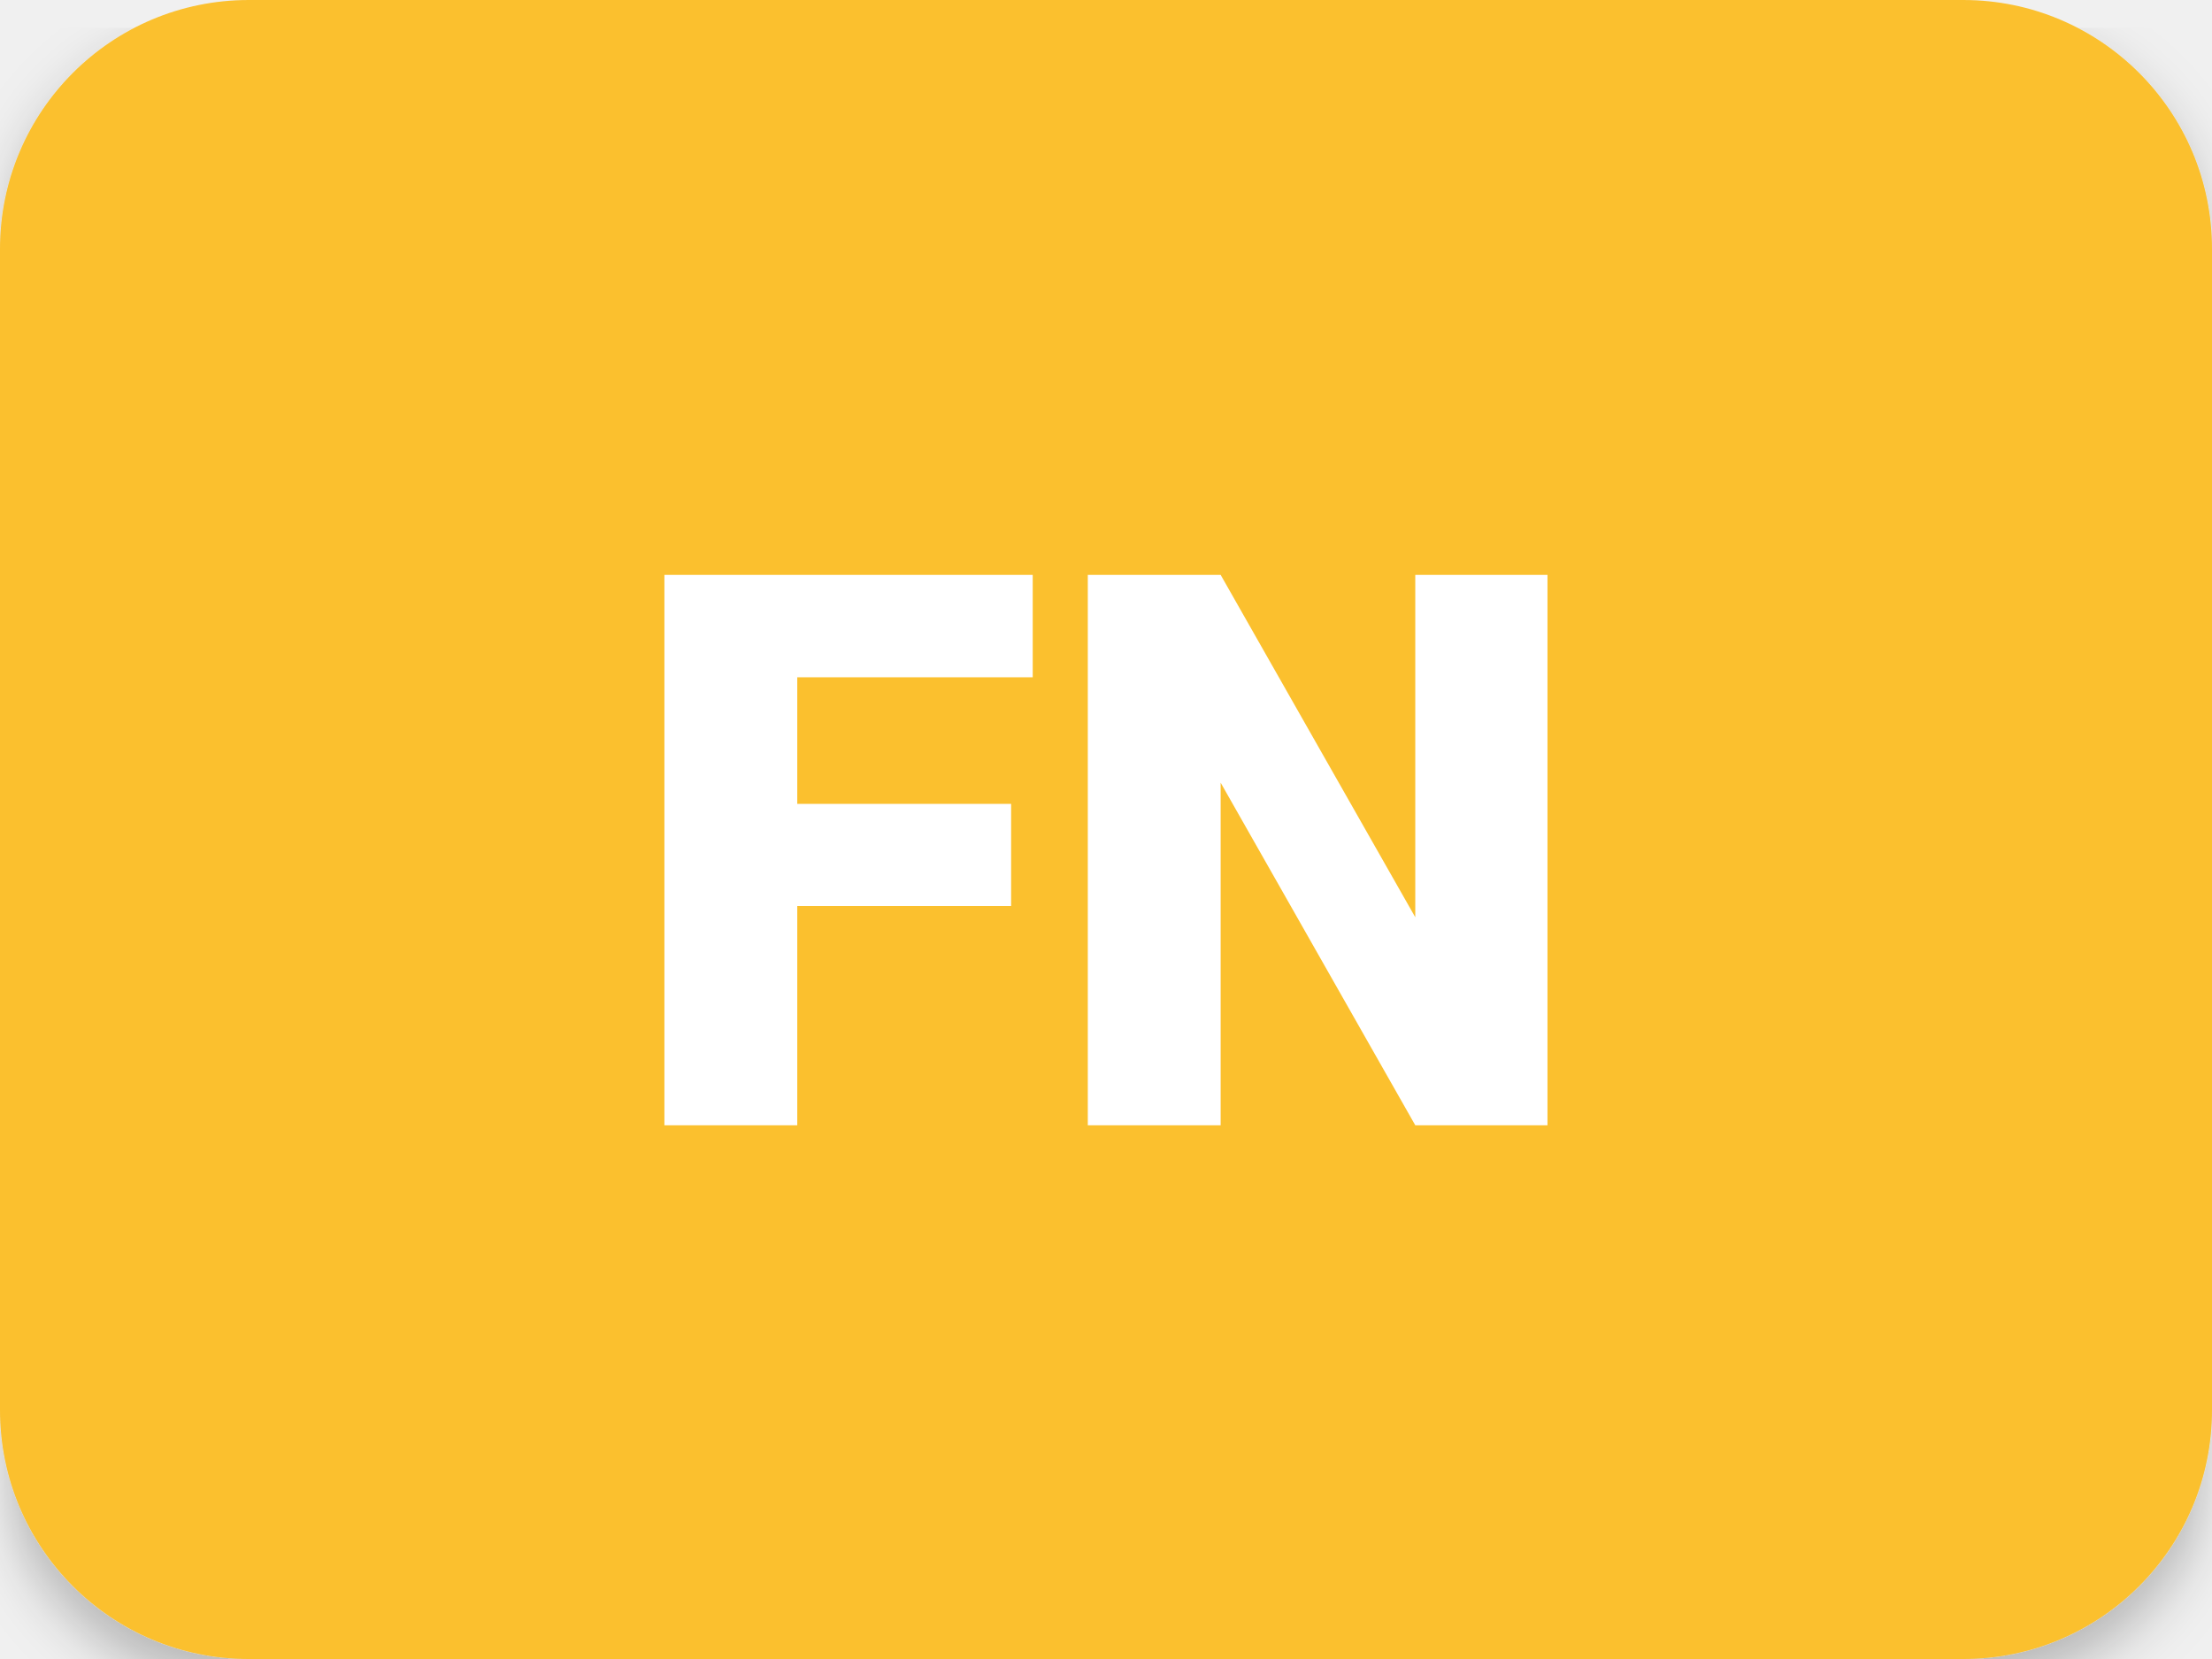
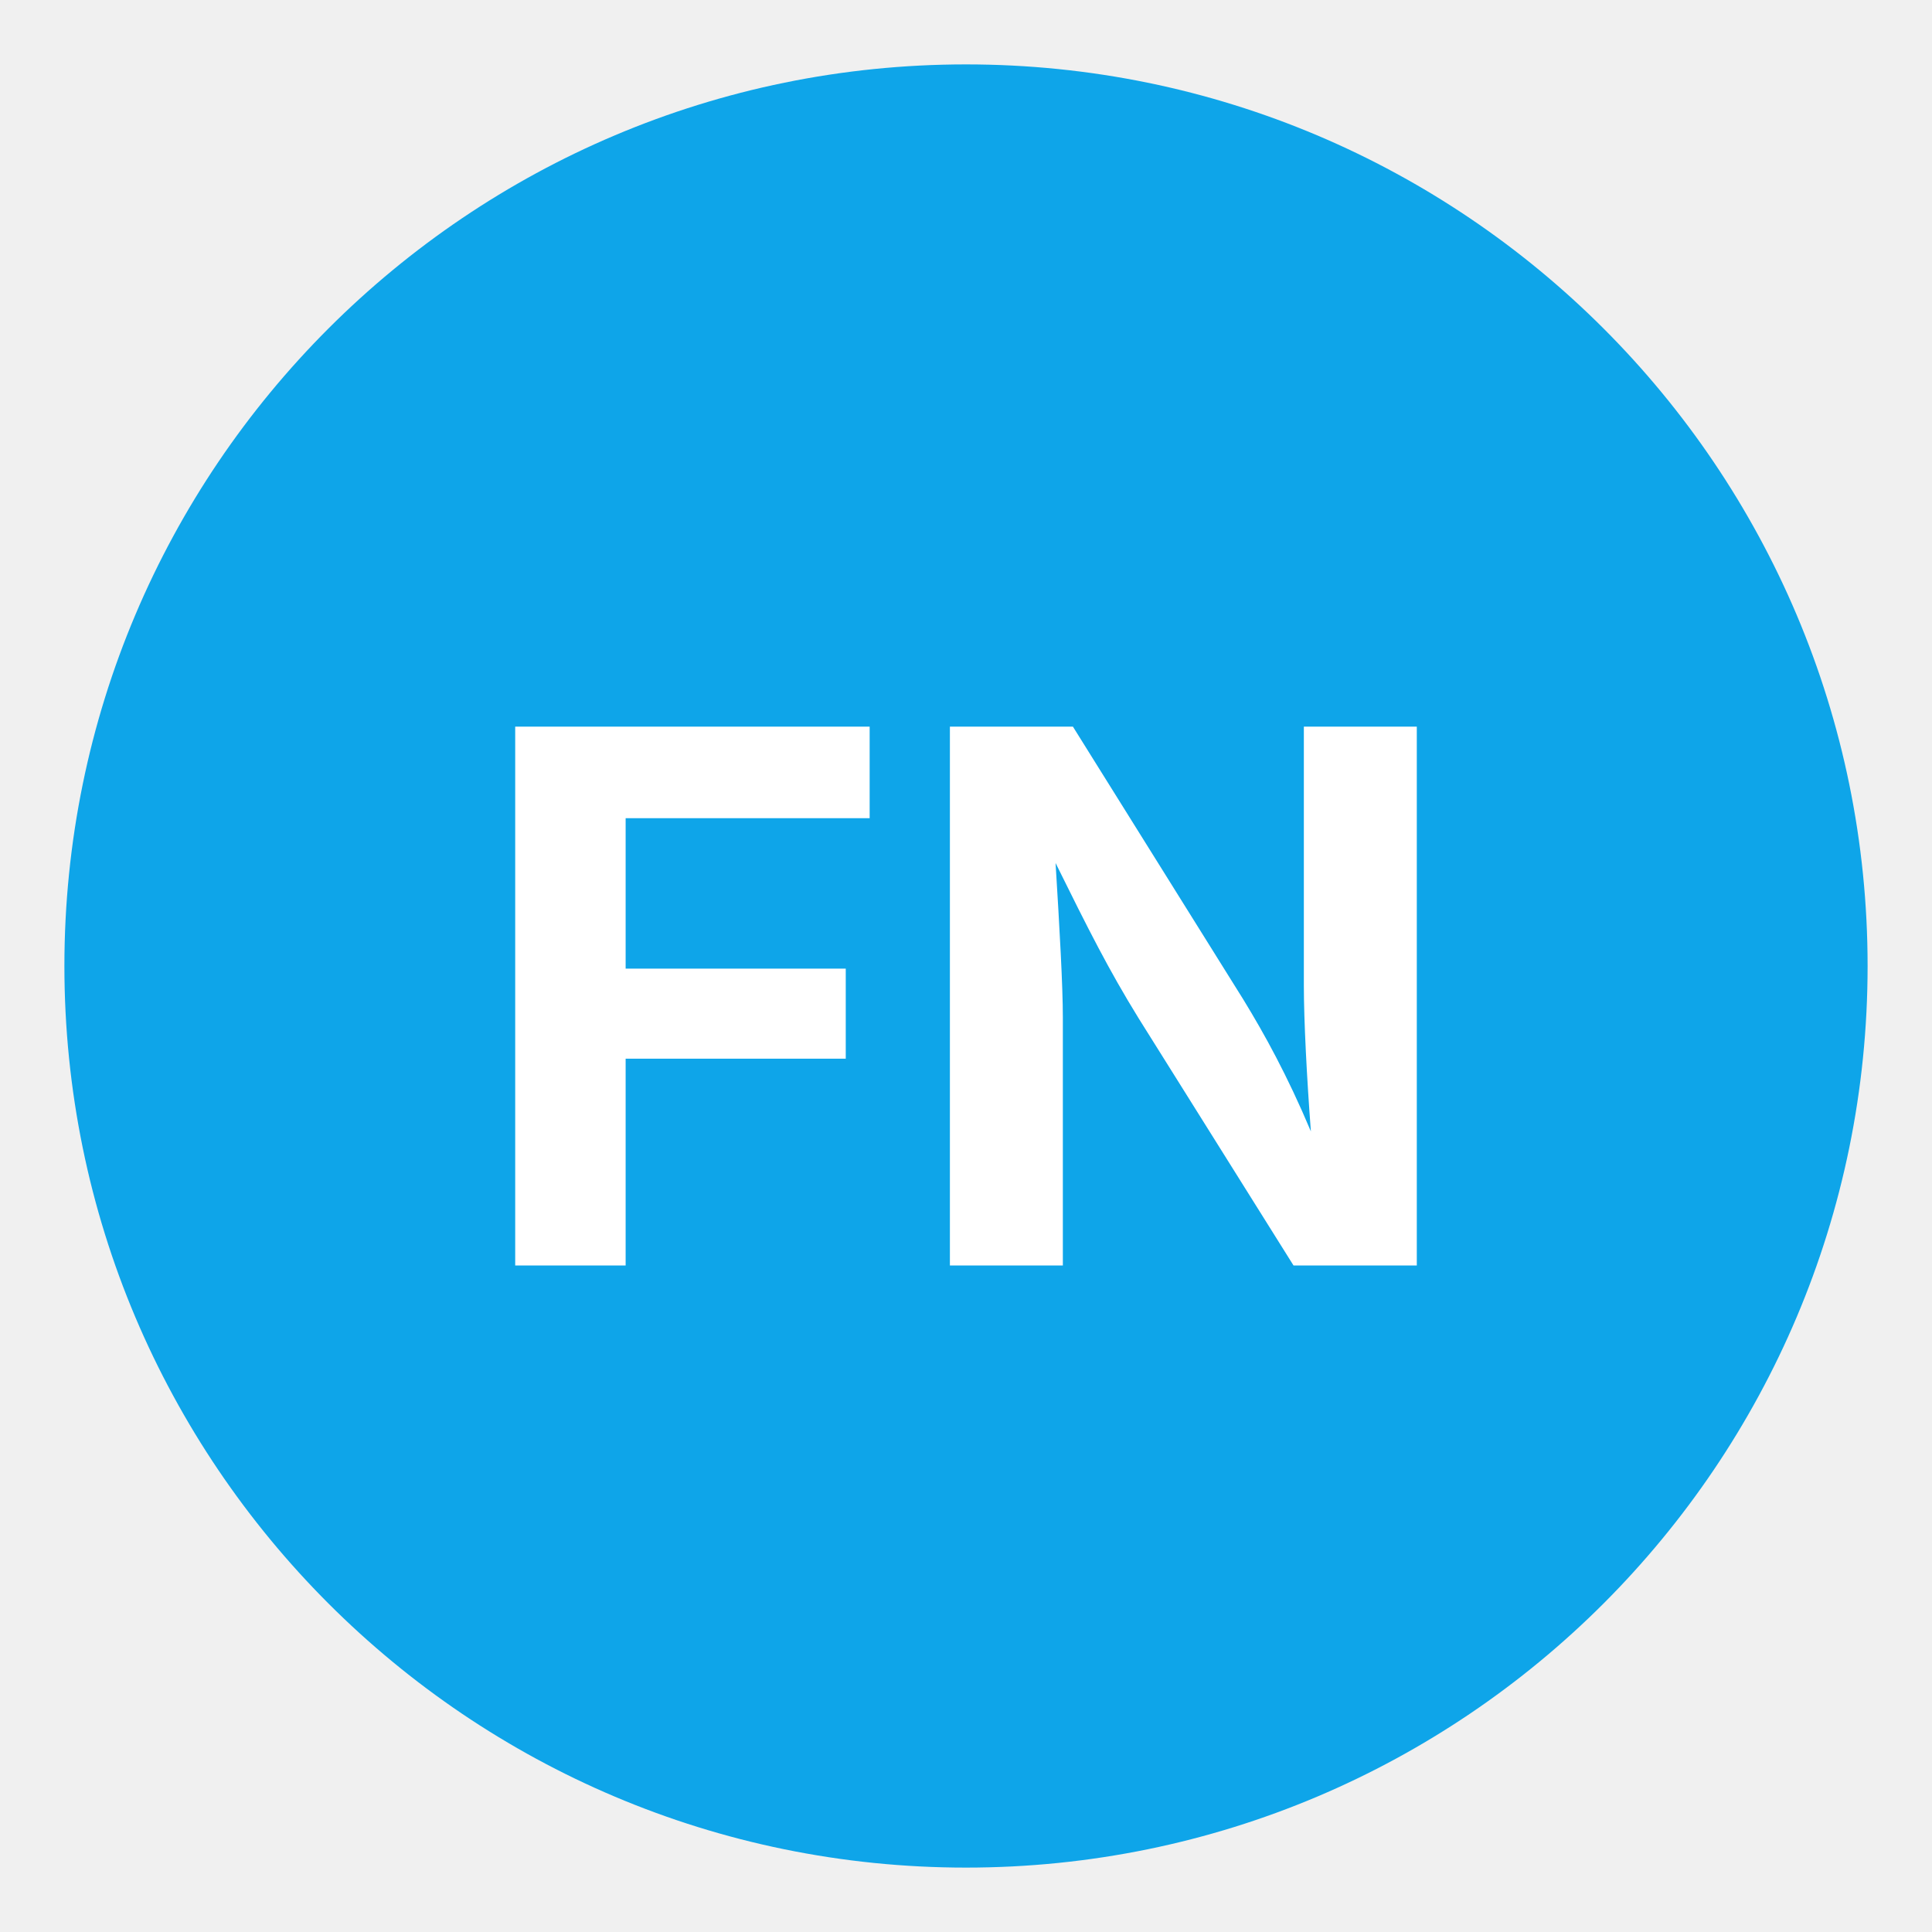
- <svg xmlns="http://www.w3.org/2000/svg" width="160" height="120" viewBox="0 0 160 120">
-   <defs>
-     <filter id="s" x="-20%" y="-20%" width="140%" height="140%">
-       <feDropShadow dx="0" dy="2" stdDeviation="2" flood-opacity=".25" />
-     </filter>
-   </defs>
-   <rect rx="18" ry="18" width="160" height="120" fill="#fbc02d" filter="url(#s)" />
-   <text x="50%" y="55%" dominant-baseline="middle" text-anchor="middle" font-family="system-ui,Segoe UI,Roboto,Arial" font-weight="800" font-size="56" fill="#ffffff">FN</text>
+ <svg xmlns="http://www.w3.org/2000/svg" viewBox="0 0 120 120">
+   <circle cx="60" cy="60" r="56" fill="#0ea5e9" />
+   <text x="50%" y="54%" text-anchor="middle" font-size="46" font-family="Inter,Arial" fill="#fff" font-weight="700" dy=".3em">FN</text>
</svg>
